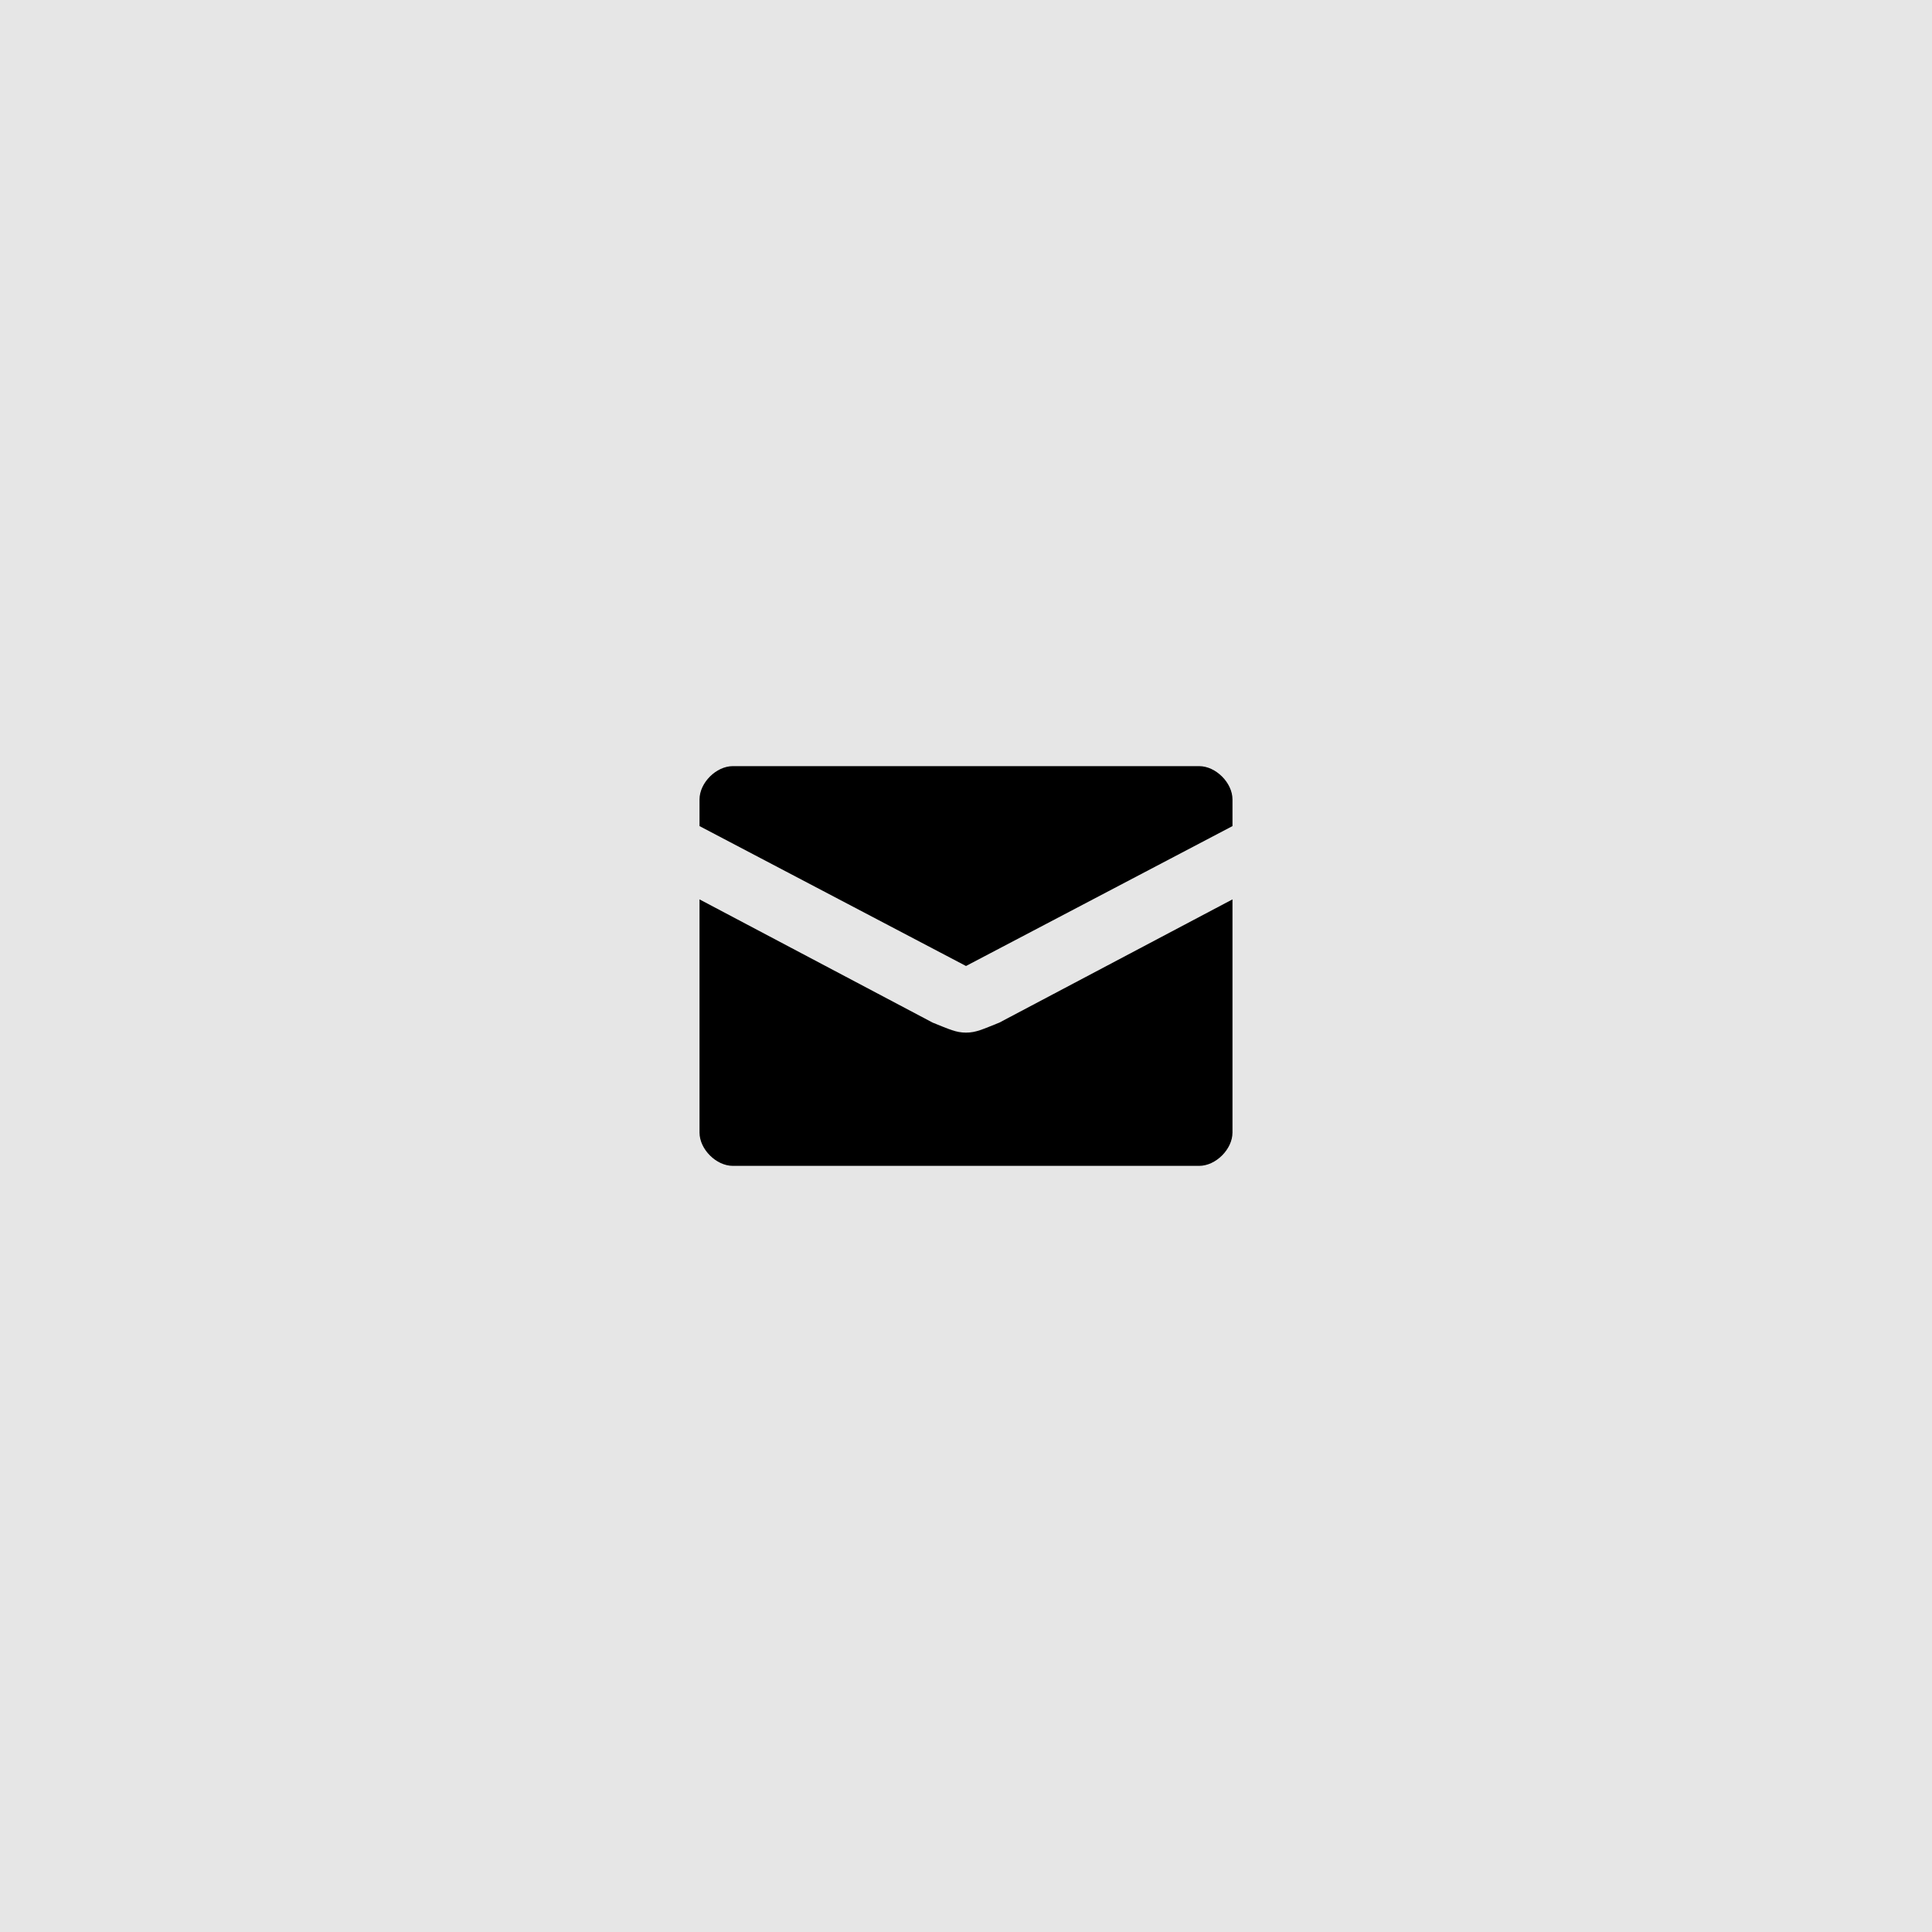
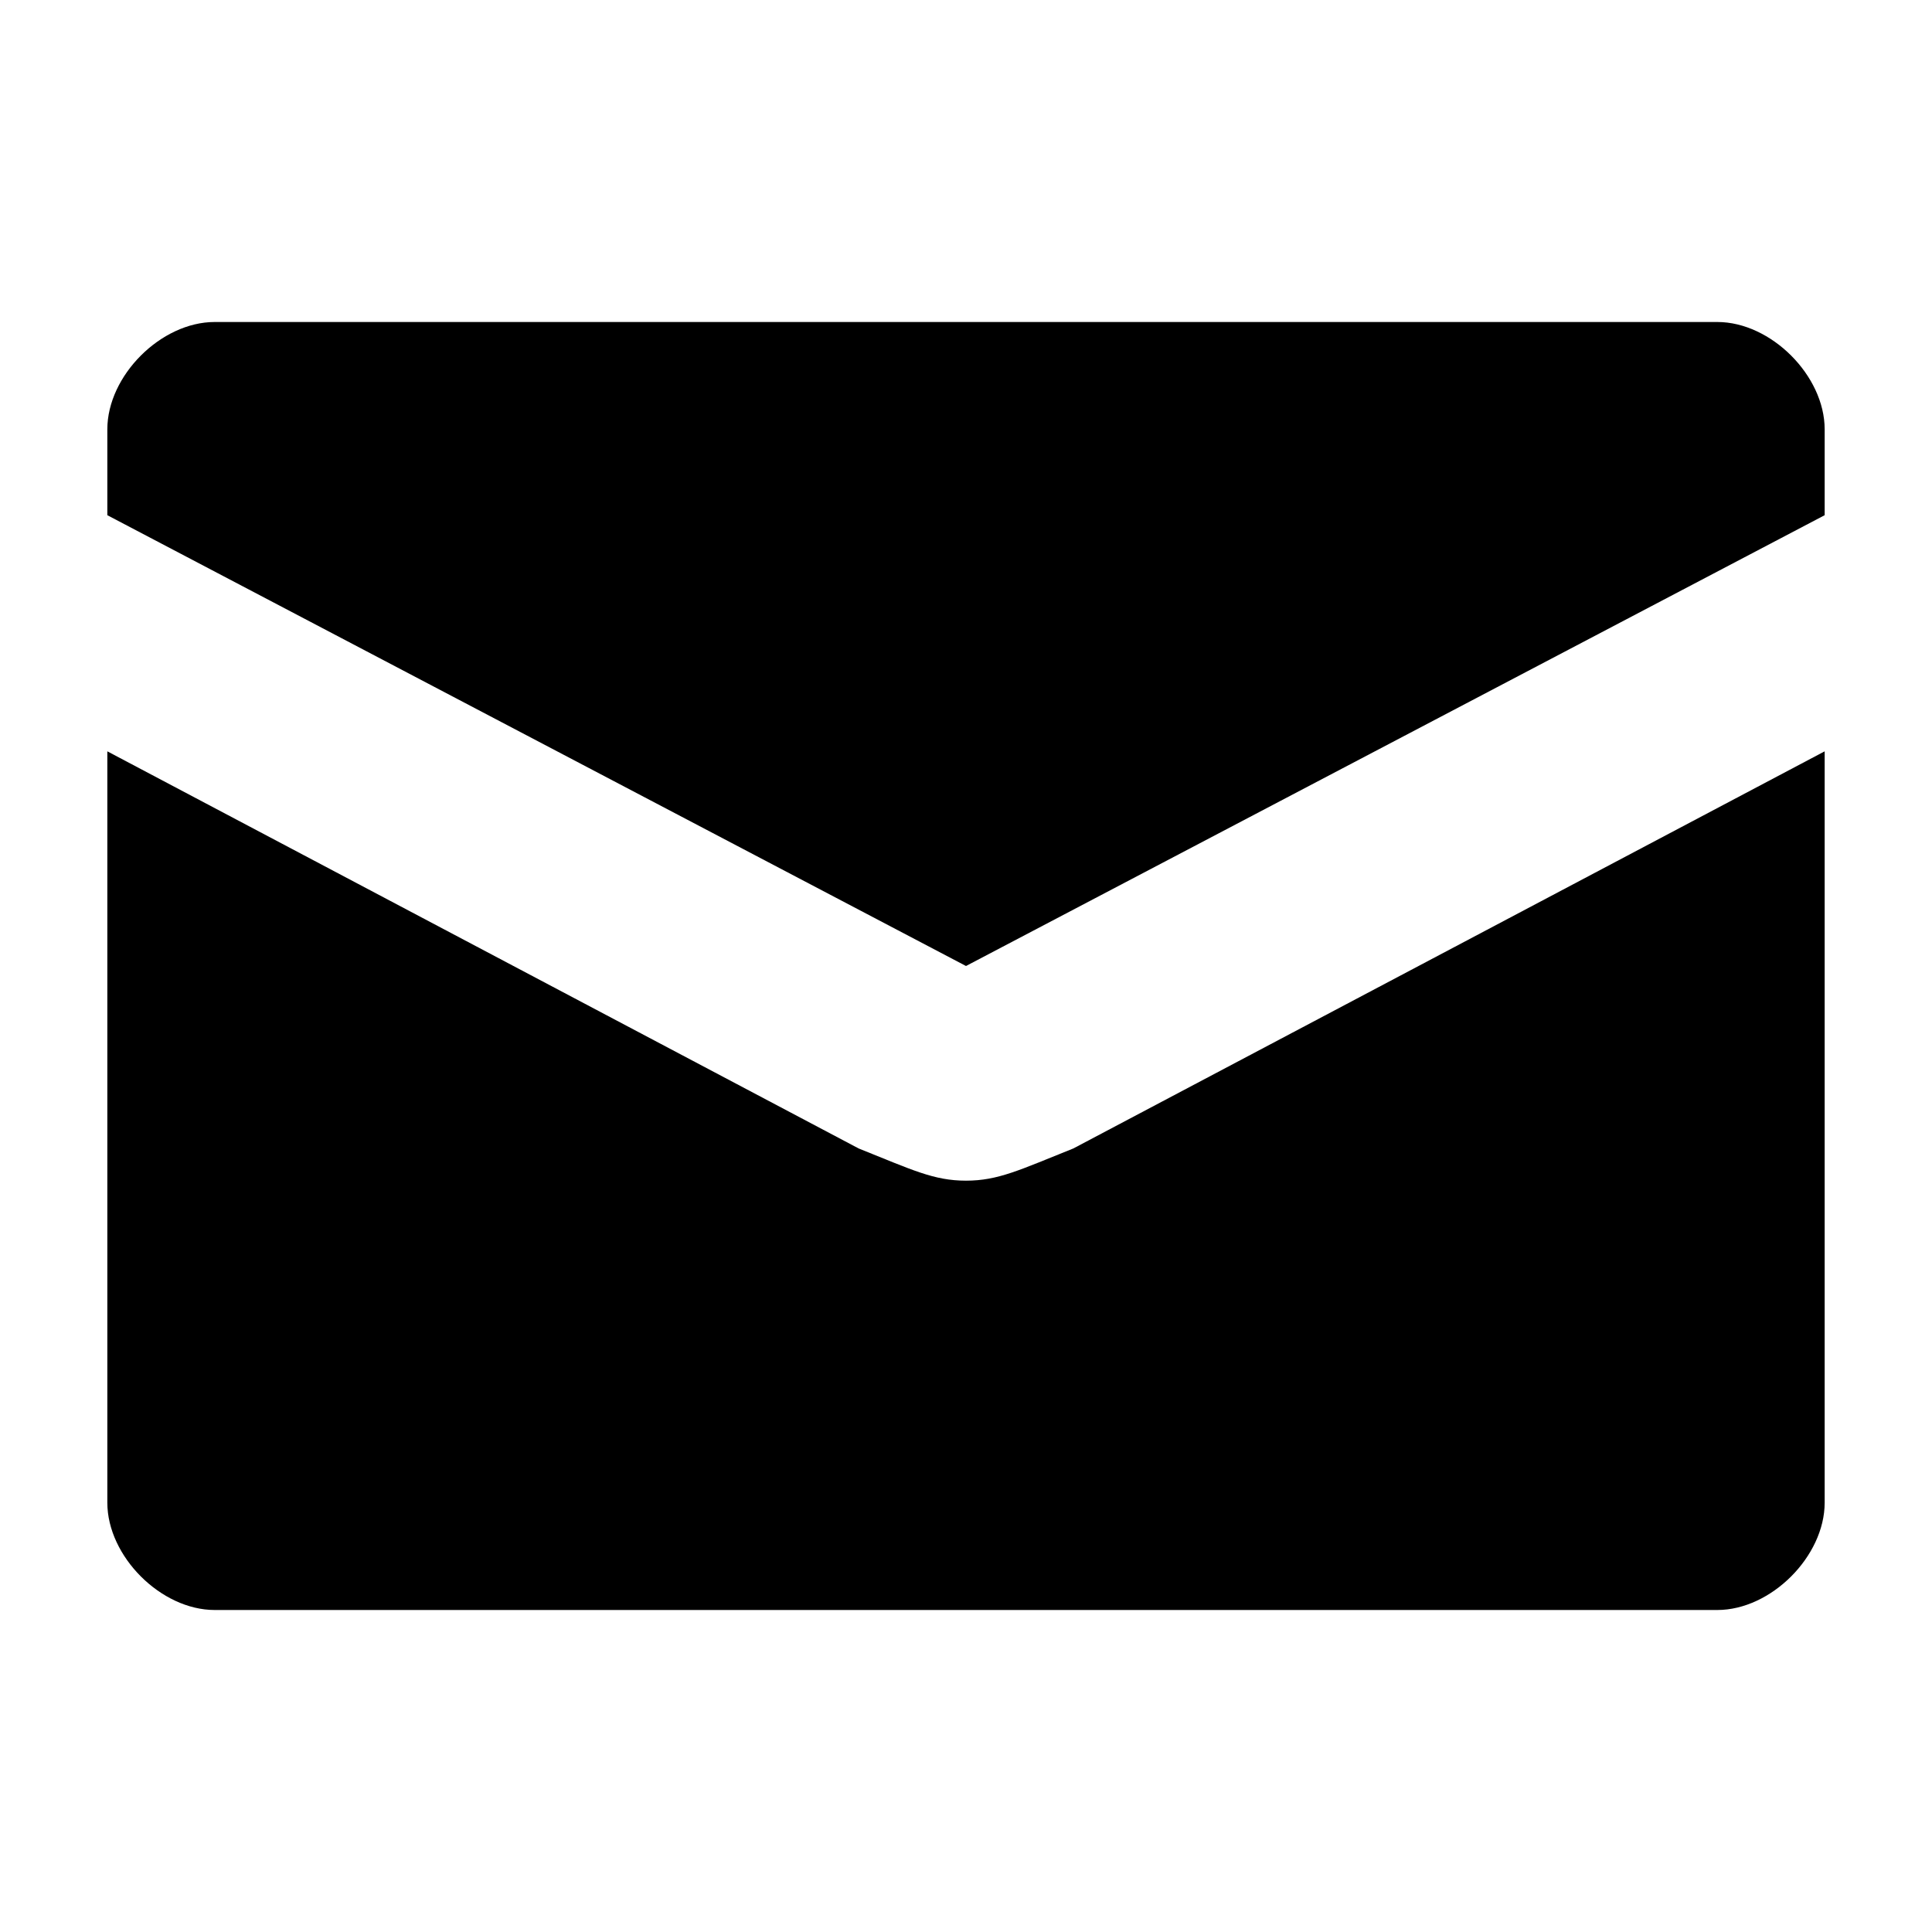
- <svg xmlns="http://www.w3.org/2000/svg" width="58" height="58" viewBox="0 0 58 58" fill="none">
-   <rect width="58" height="58" fill="#E6E6E6" />
-   <path d="M29 31C28.7 31 28.5 30.9 28 30.7L21 27V34C21 34.5 21.5 35 22 35H36C36.5 35 37 34.5 37 34V27L30 30.7C29.5 30.9 29.3 31 29 31ZM36 23H22C21.5 23 21 23.5 21 24V24.8L29 29L37 24.8V24C37 23.5 36.5 23 36 23Z" fill="black" />
+ <svg xmlns="http://www.w3.org/2000/svg" width="18" height="18" viewBox="0 0 18 18" fill="none">
+   <path d="M9 11C8.7 11 8.5 10.9 8 10.7L1 7V14C1 14.5 1.5 15 2 15H16C16.5 15 17 14.5 17 14V7L10 10.7C9.5 10.9 9.3 11 9 11ZM16 3H2C1.5 3 1 3.5 1 4V4.8L9 9L17 4.8V4C17 3.5 16.5 3 16 3Z" fill="black" />
</svg>
